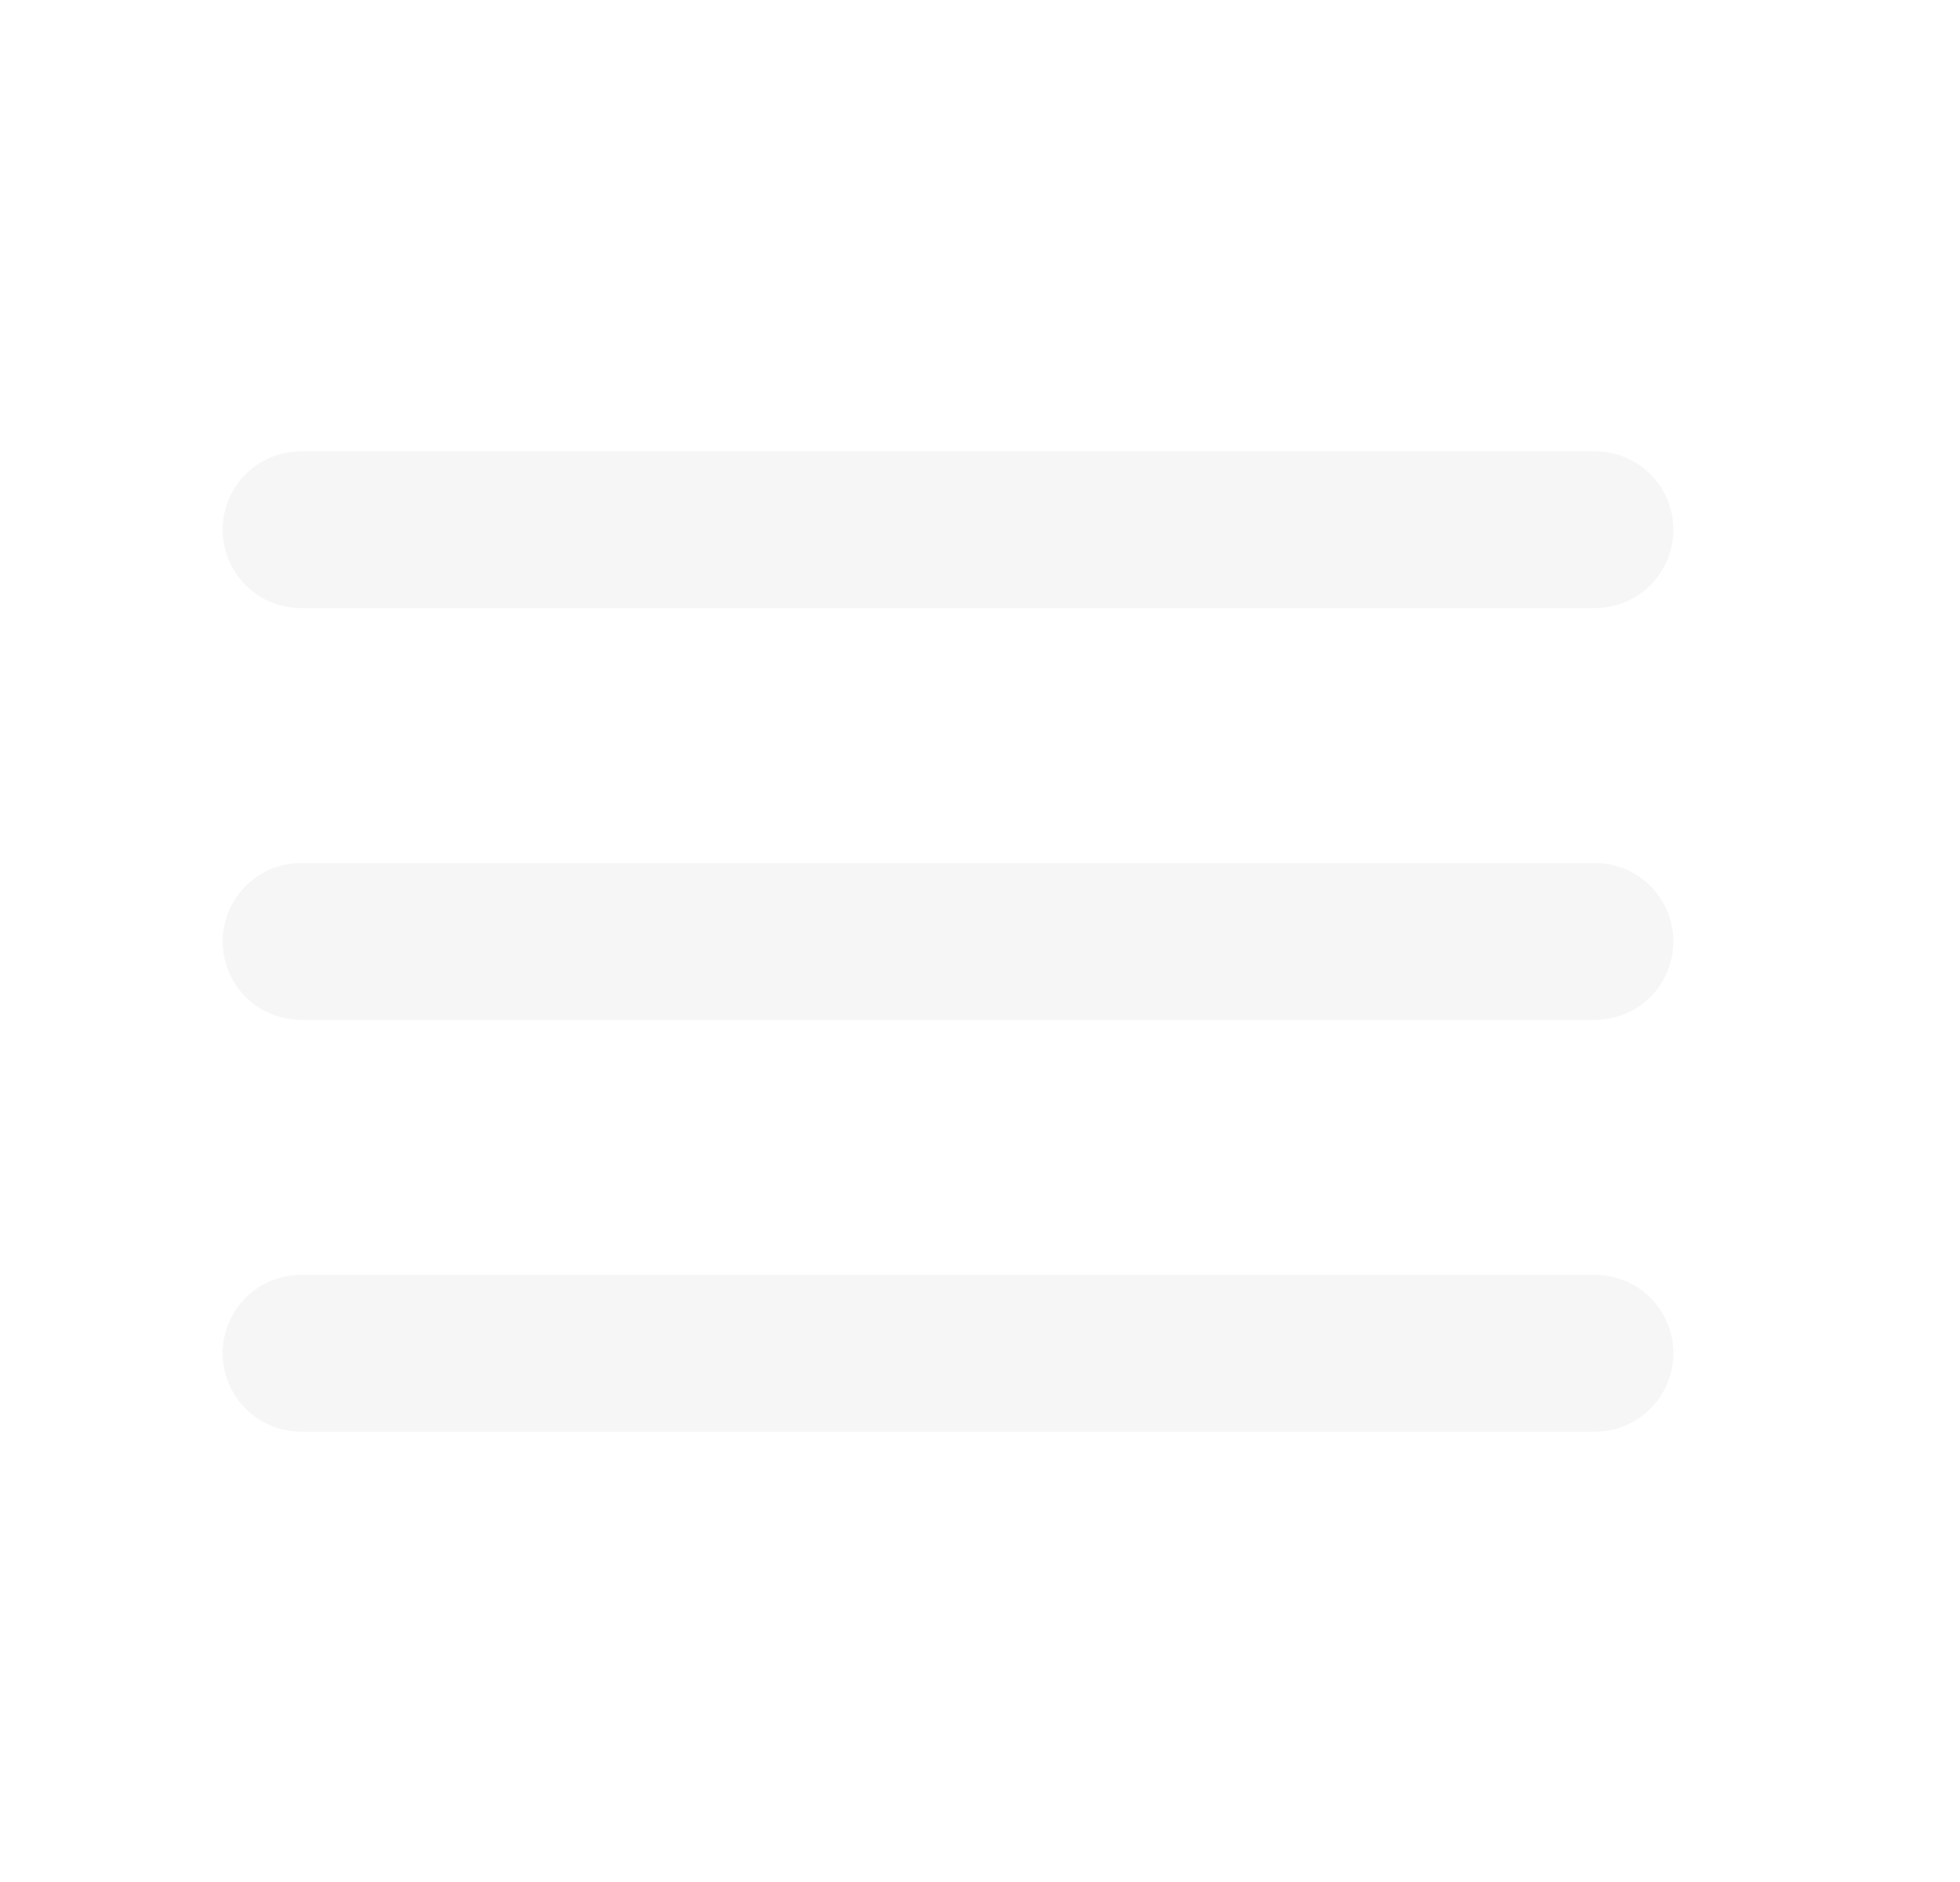
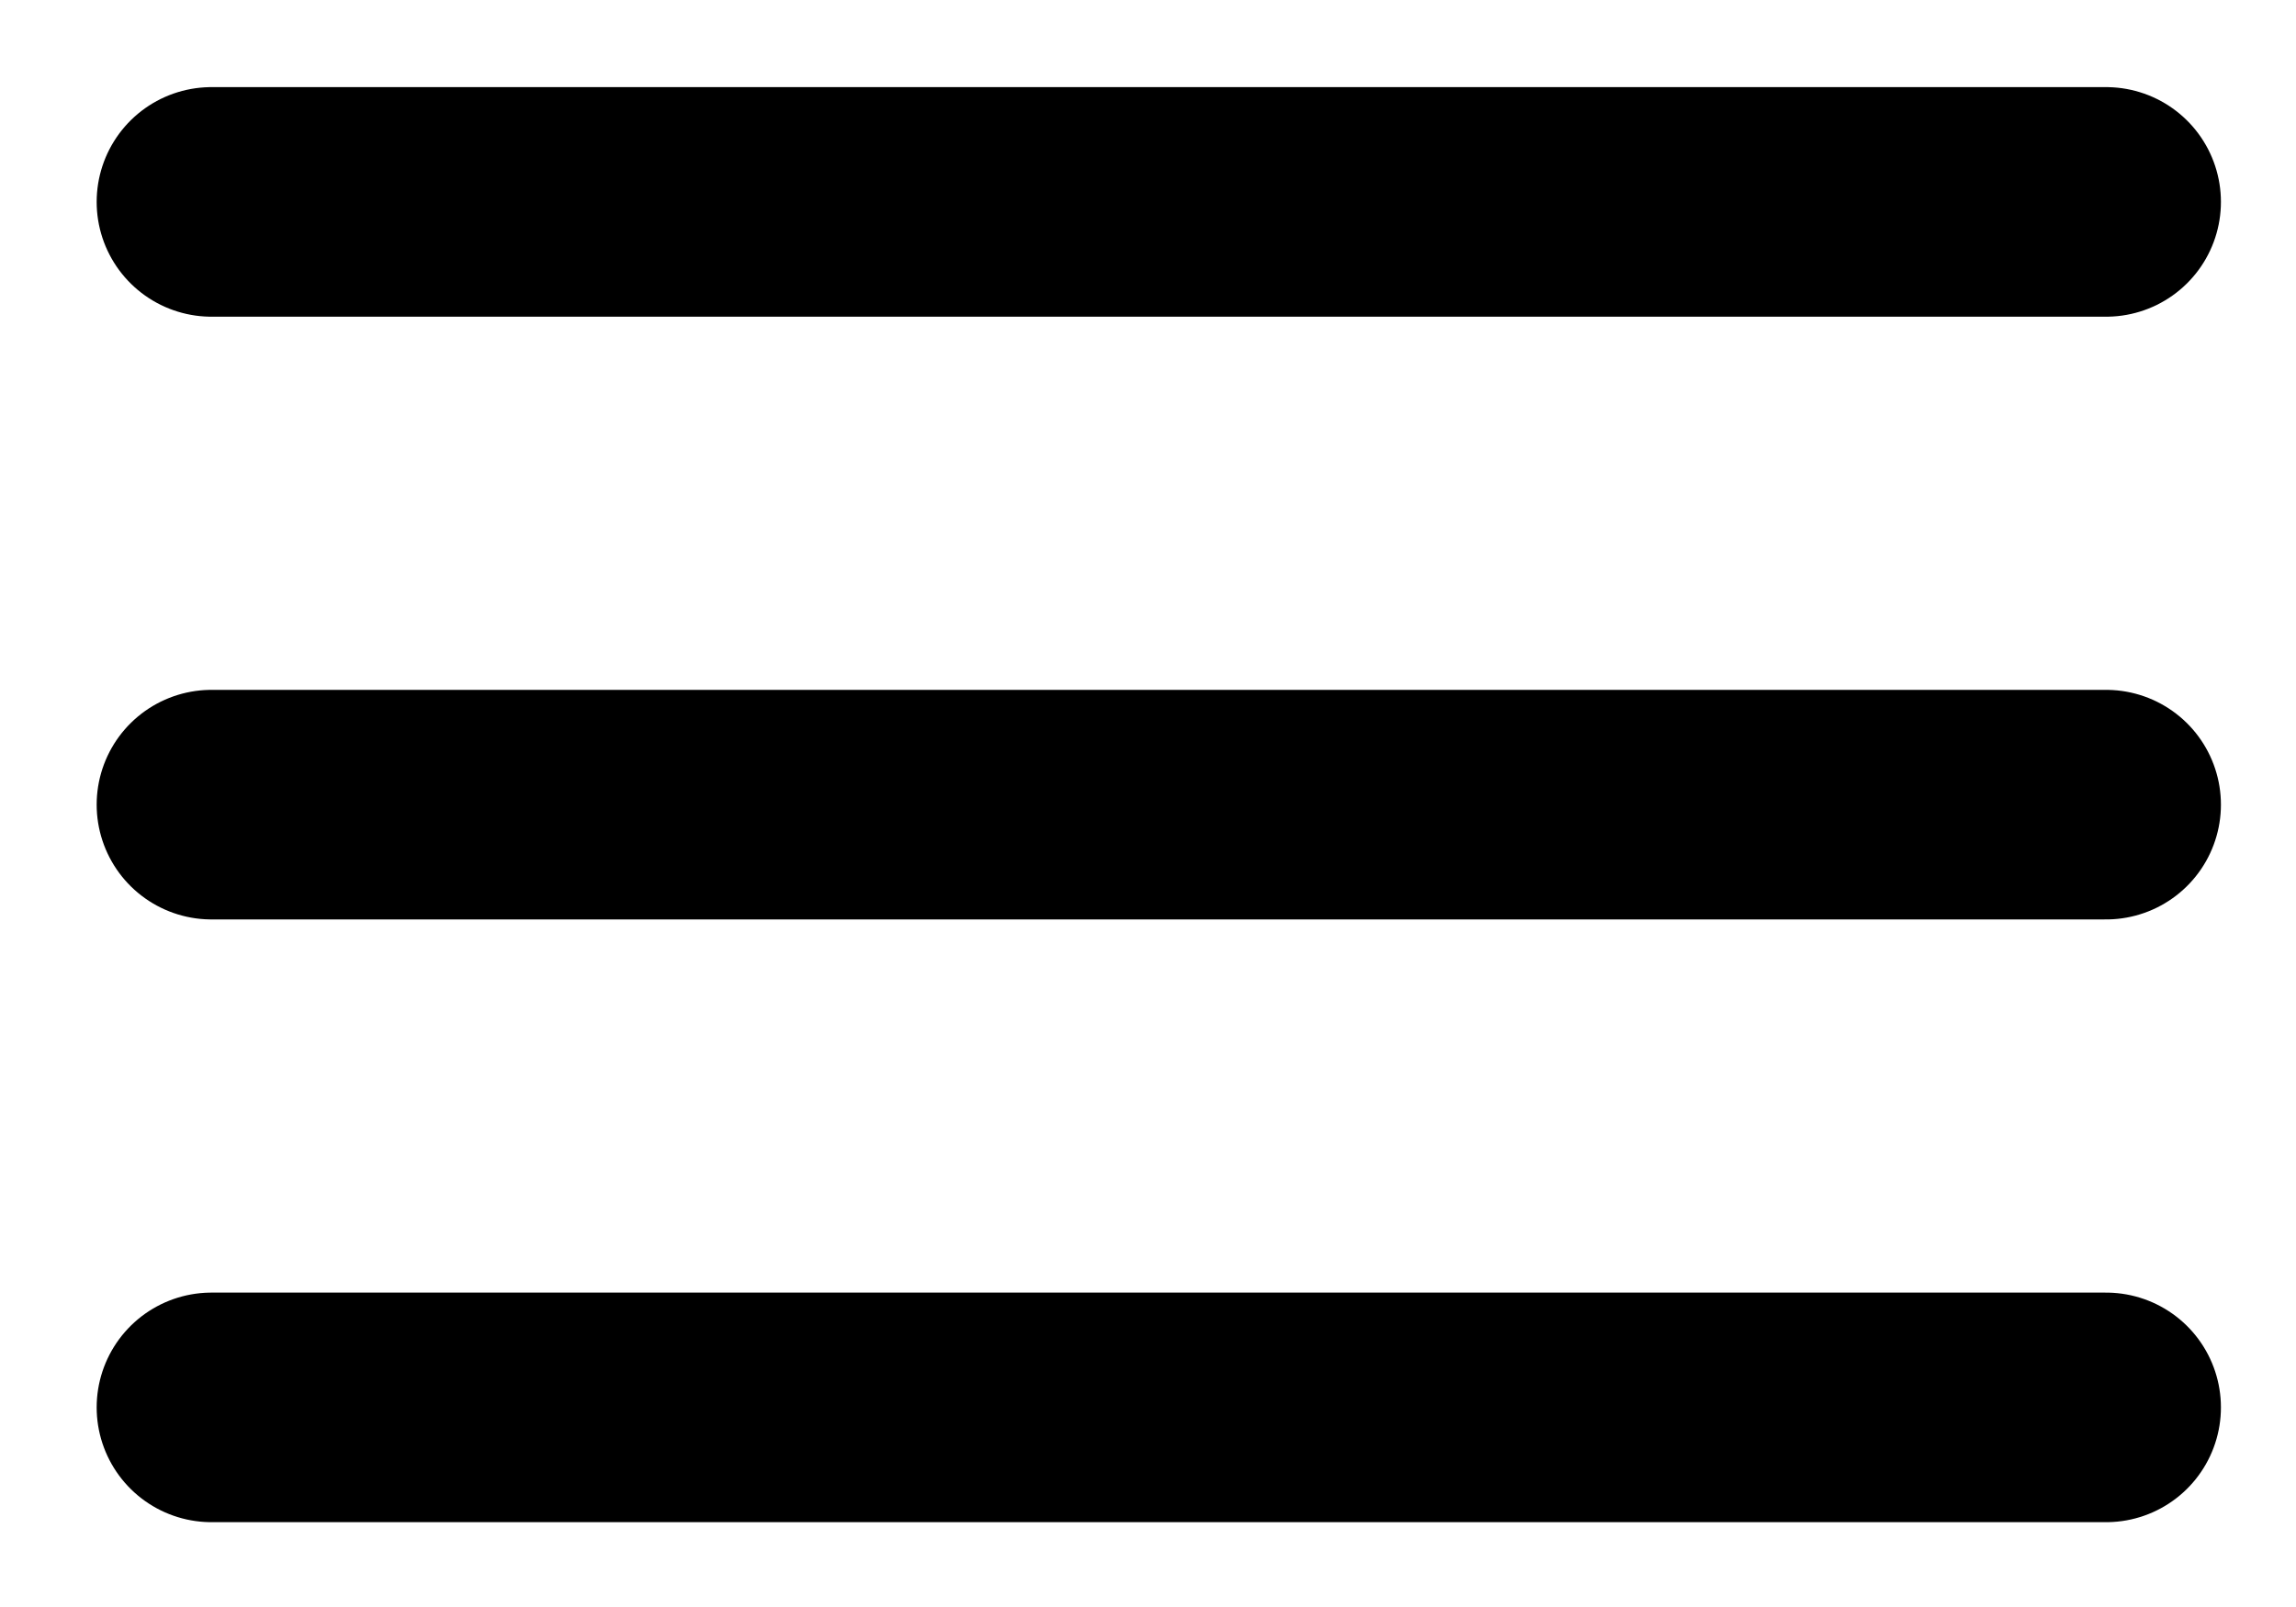
- <svg xmlns="http://www.w3.org/2000/svg" width="25" height="24" viewBox="0 0 25 24" fill="none">
-   <path d="M3.84 6.755H20.344M3.84 12.006H20.344M3.84 17.257H20.344" stroke="#F6F6F6" stroke-width="2" stroke-linecap="round" stroke-linejoin="round" />
+ <svg xmlns="http://www.w3.org/2000/svg" width="20" height="14" viewBox="0 0 20 14" fill="none">
+   <path d="M1.842 1.759H18.346M1.842 7.01H18.346M1.842 12.261H18.346" stroke="black" stroke-width="2" stroke-linecap="round" stroke-linejoin="round" />
</svg>
